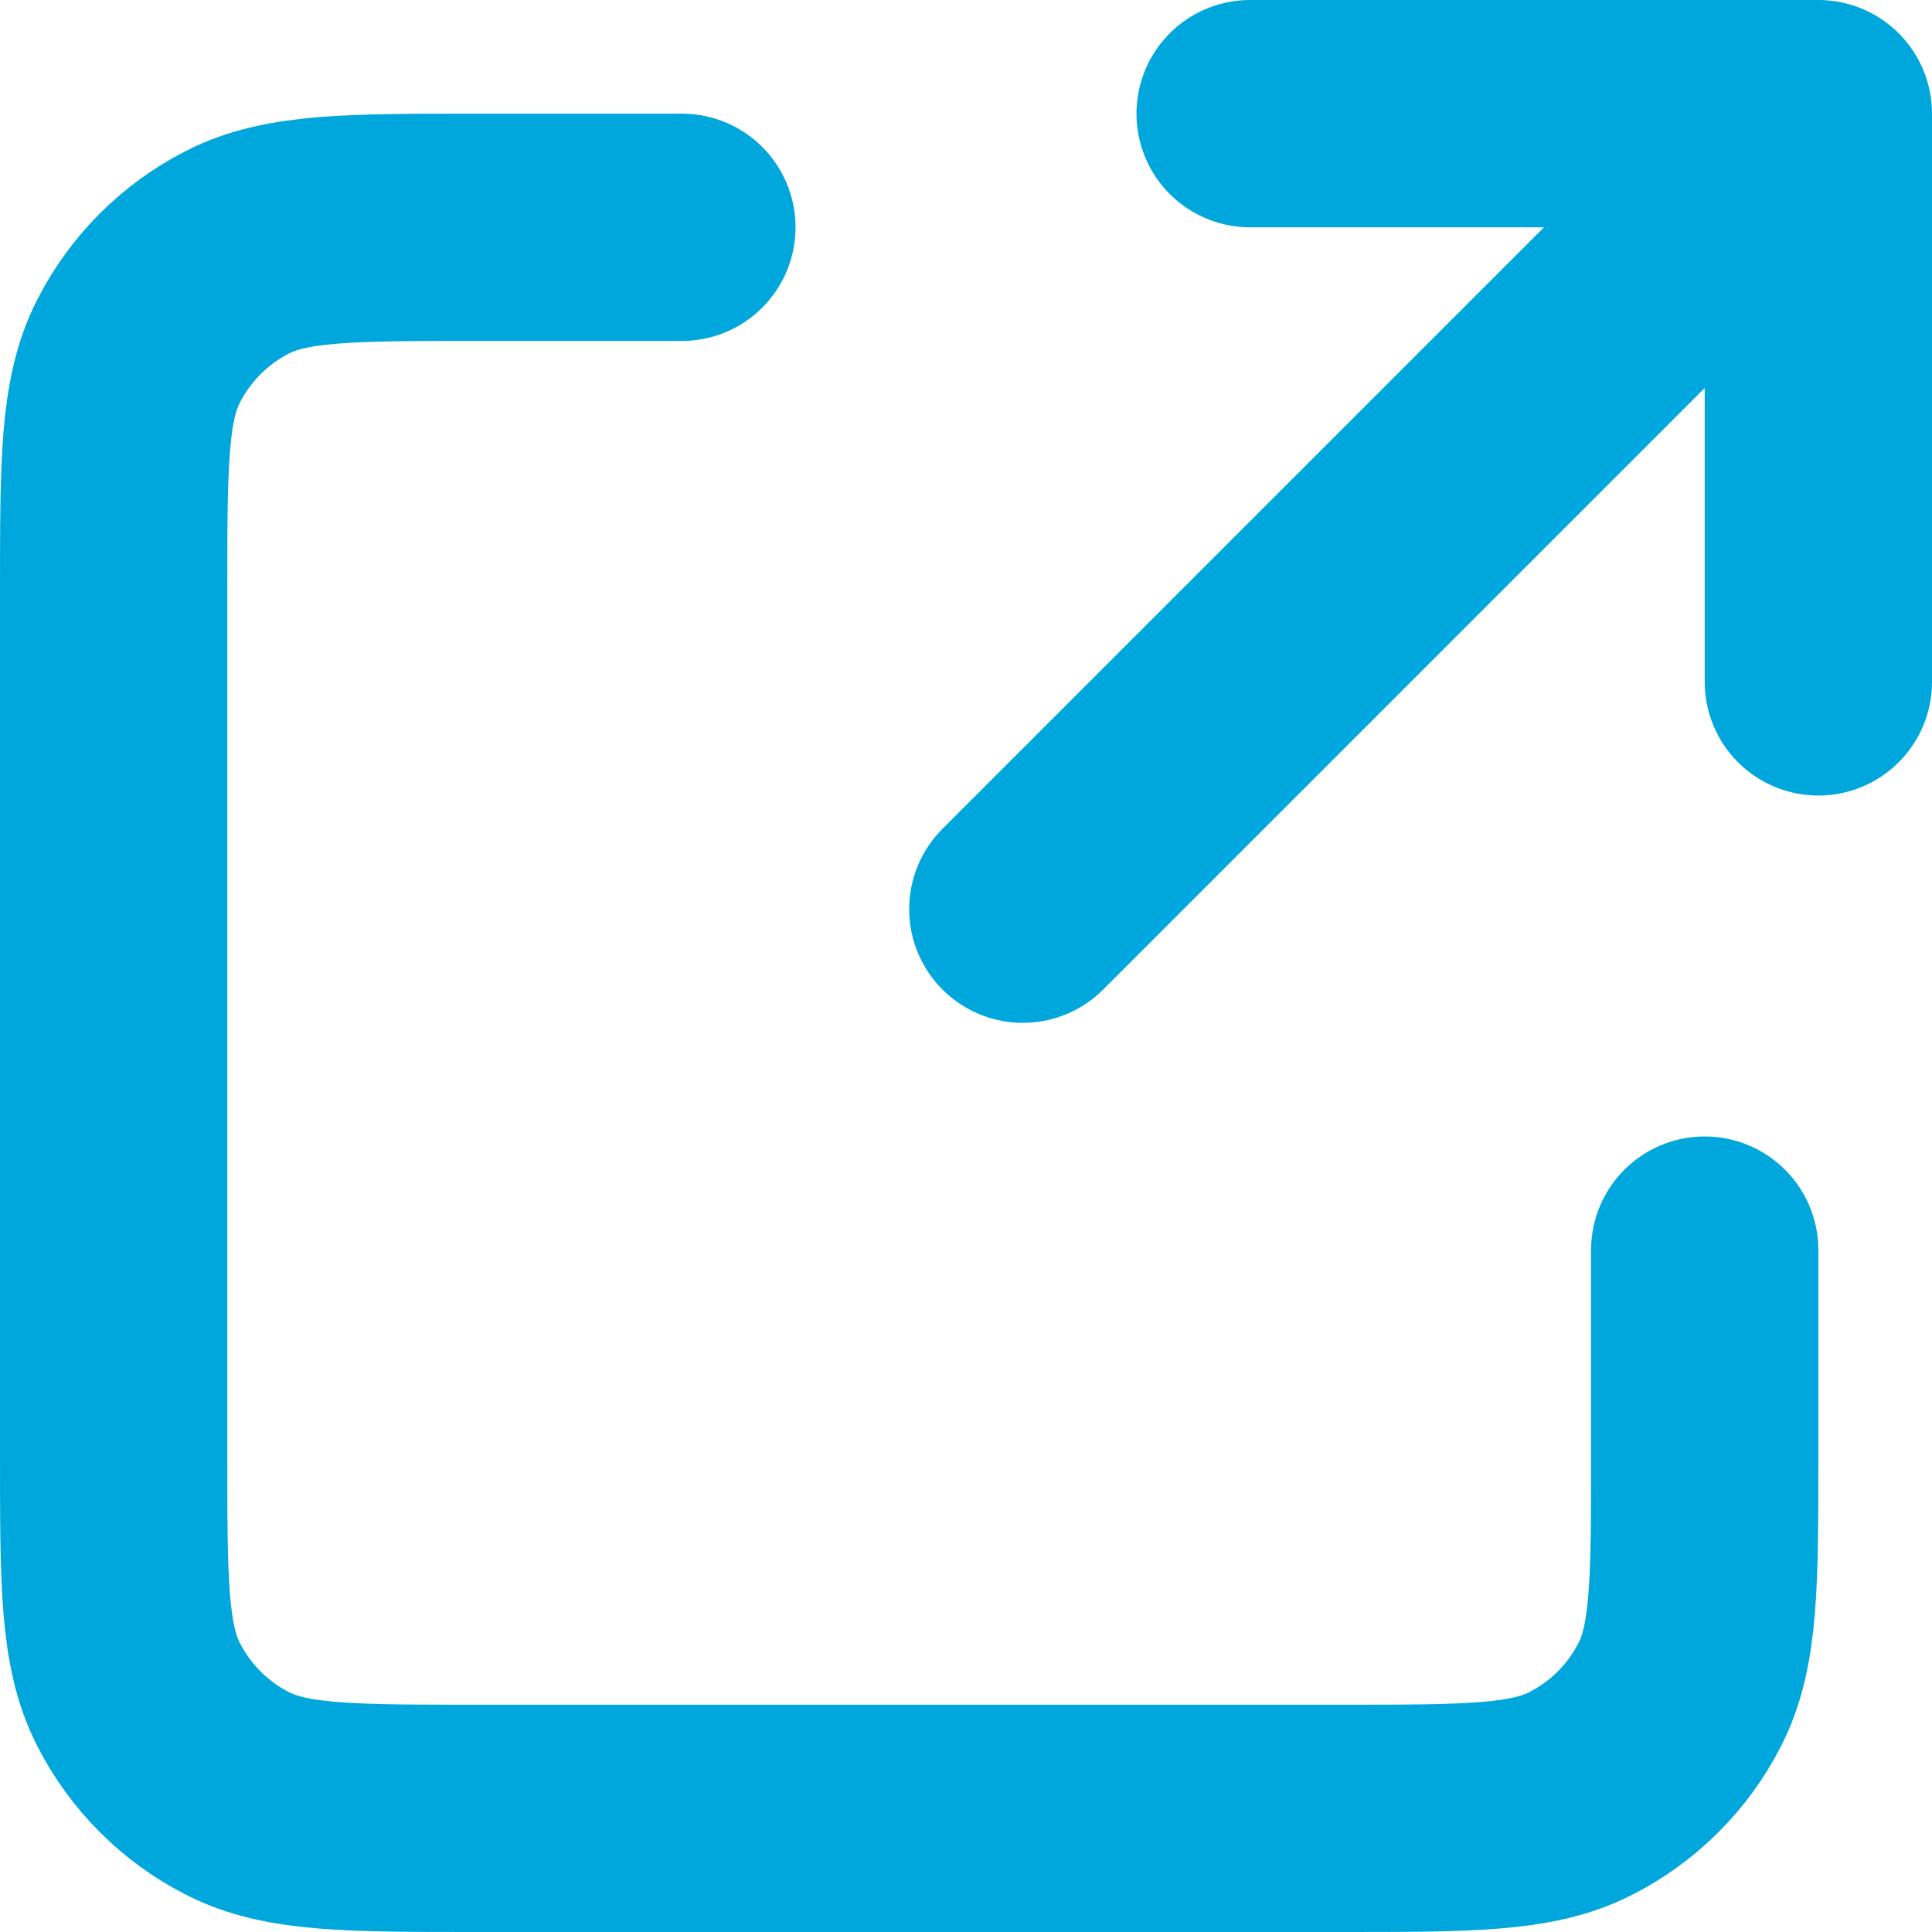
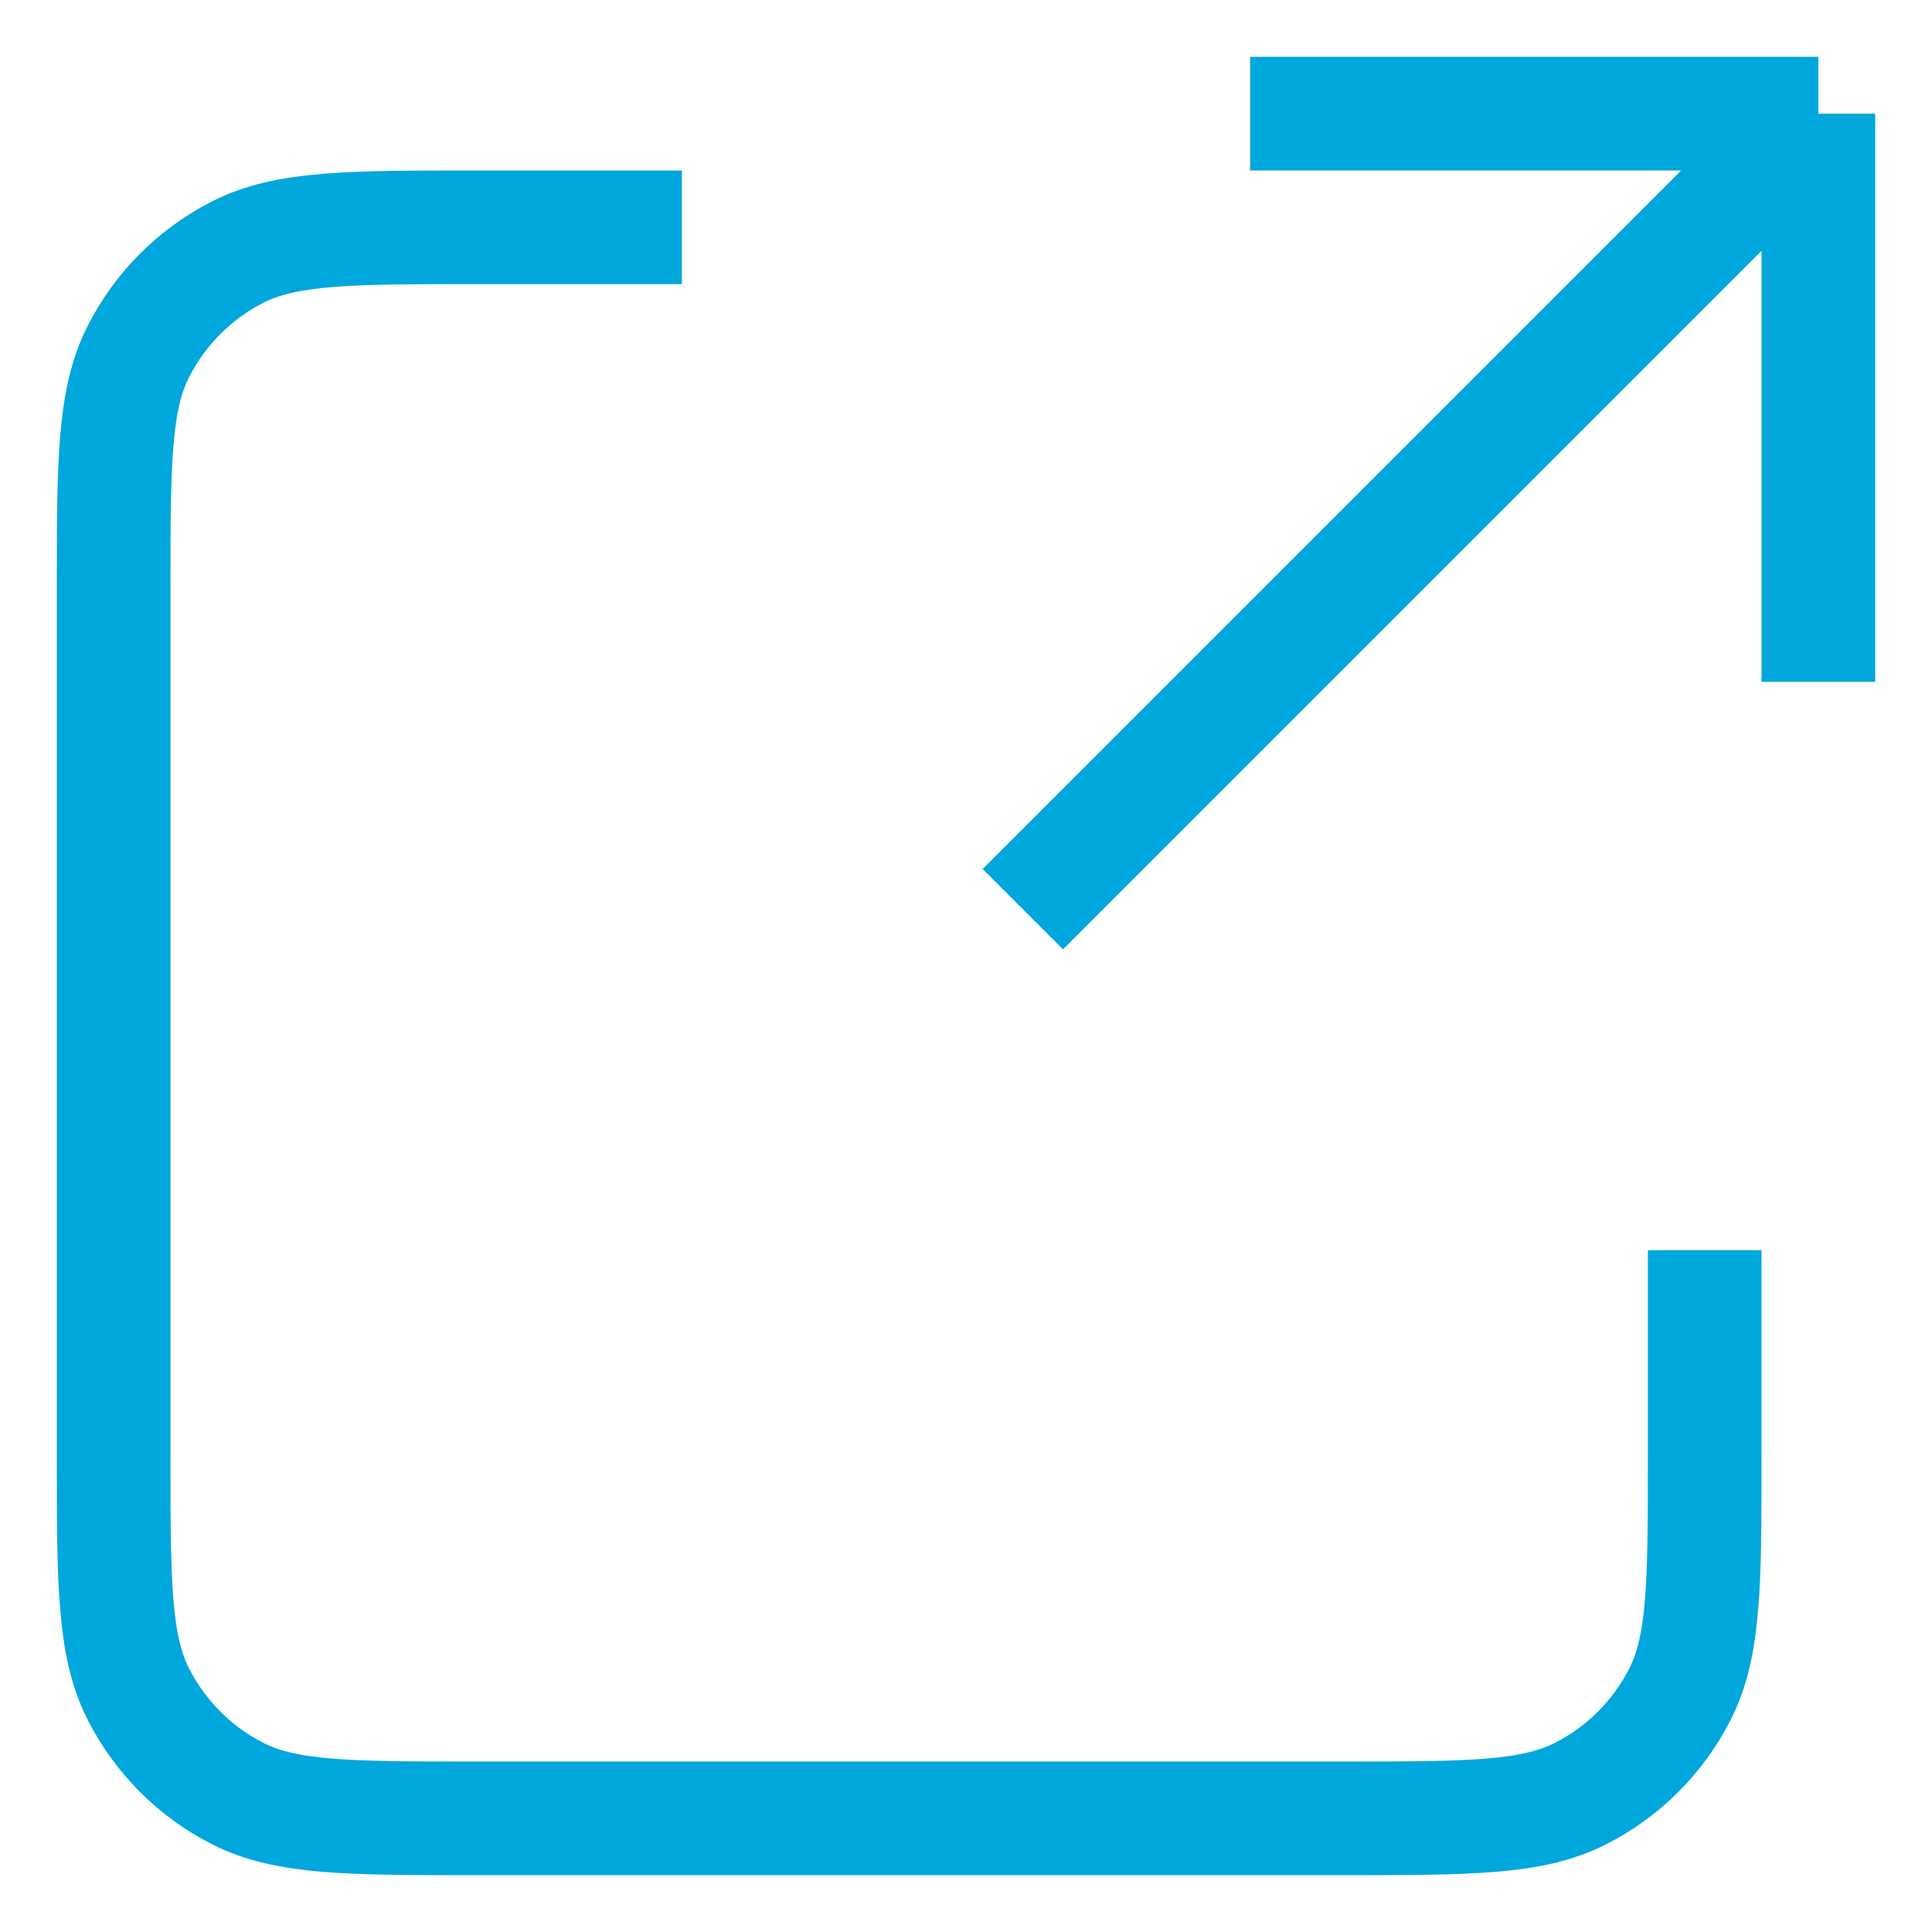
<svg xmlns="http://www.w3.org/2000/svg" width="17" height="17" viewBox="0 0 17 17" fill="none">
-   <path d="M6 2H4.2C3.08 2 2.52 2 2.092 2.218C1.715 2.41 1.41 2.715 1.218 3.092C1 3.52 1 4.08 1 5.2V12.8C1 13.92 1 14.48 1.218 14.908C1.41 15.284 1.715 15.591 2.092 15.782C2.519 16 3.079 16 4.197 16H11.803C12.921 16 13.48 16 13.907 15.782C14.284 15.591 14.591 15.284 14.782 14.908C15 14.48 15 13.921 15 12.803V11M16 6V1M16 1H11M16 1L9 8" stroke="#00A7DC" stroke-width="2" stroke-linecap="round" stroke-linejoin="round" />
+   <path d="M6 2H4.2C3.08 2 2.52 2 2.092 2.218C1.715 2.41 1.41 2.715 1.218 3.092C1 3.52 1 4.08 1 5.2V12.8C1 13.92 1 14.48 1.218 14.908C1.41 15.284 1.715 15.591 2.092 15.782C2.519 16 3.079 16 4.197 16H11.803C12.921 16 13.48 16 13.907 15.782C14.284 15.591 14.591 15.284 14.782 14.908C15 14.48 15 13.921 15 12.803V11M16 6V1M16 1H11M16 1L9 8" stroke="#00A7DC" strokeWidth="2" strokeLinecap="round" strokeLinejoin="round" />
</svg>
